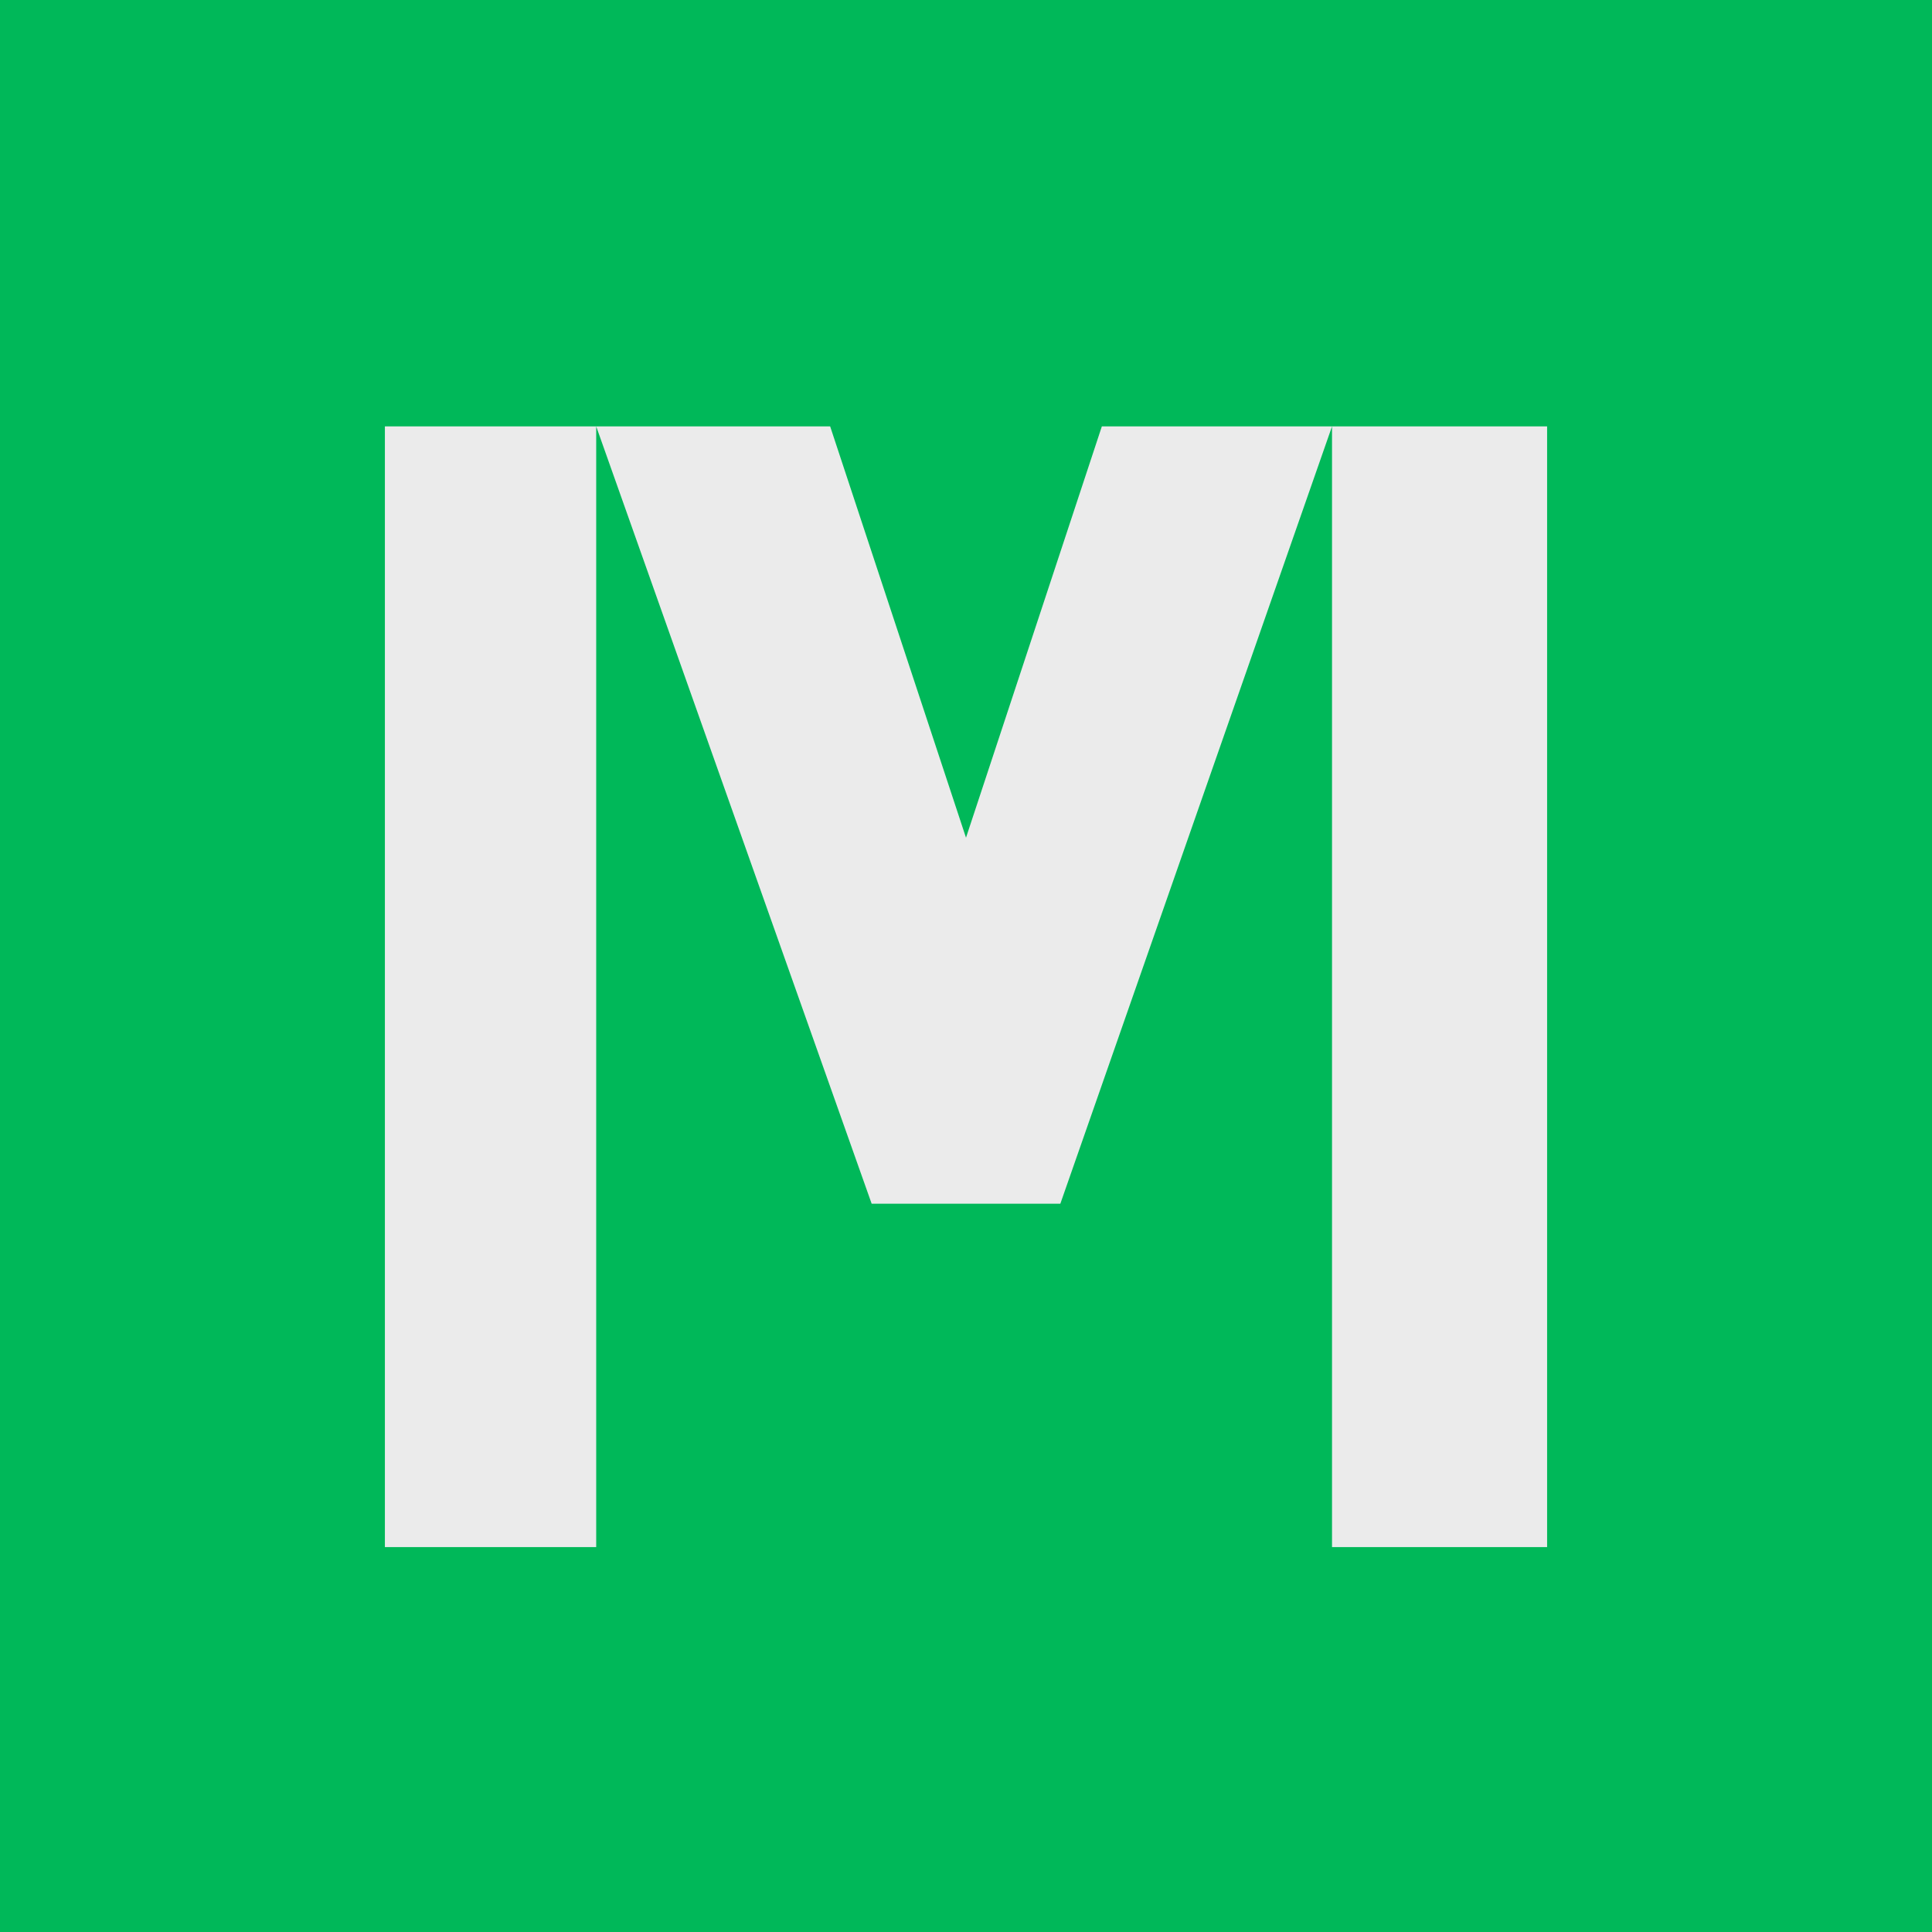
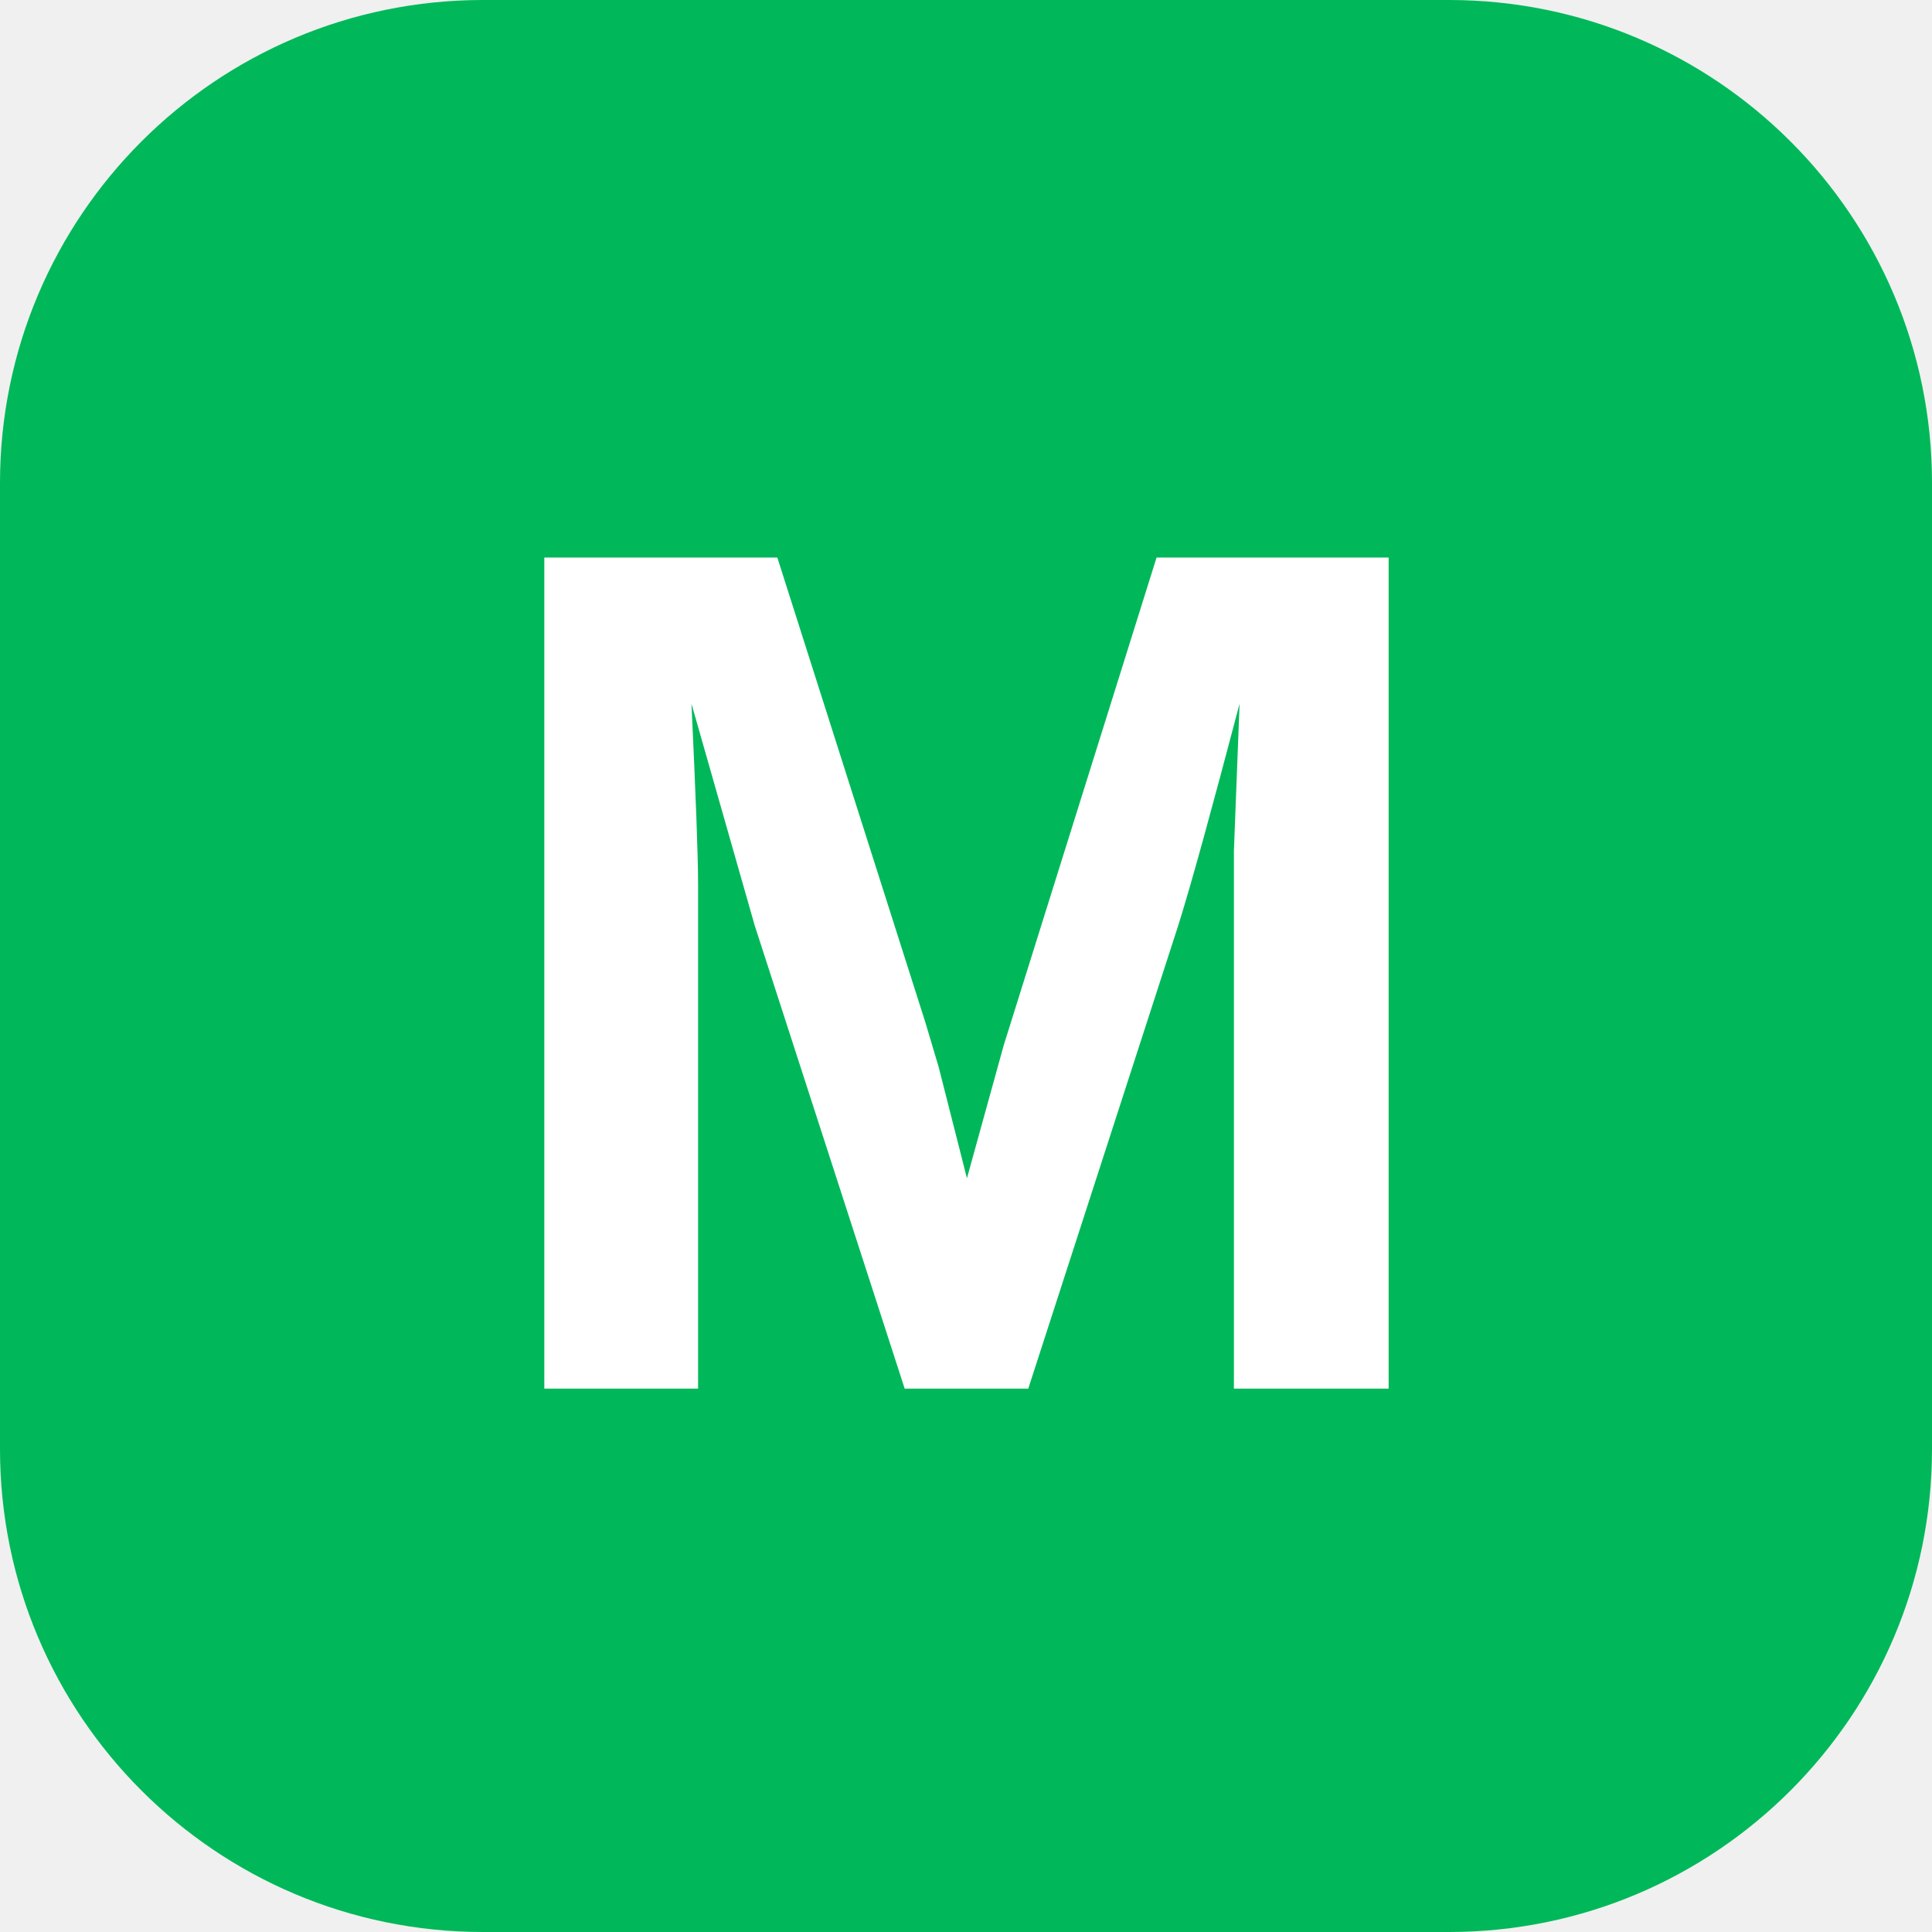
- <svg xmlns="http://www.w3.org/2000/svg" viewBox="0 0 512 512">
-   <rect width="512" height="512" fill="#00b859" />
-   <path fill="#ebebeb" d="M102 113h56v297h-56zM353 113h57v297h-57zM158 113h62l36 109 36-109h61L281 319h-50z" />
+ <svg xmlns="http://www.w3.org/2000/svg" viewBox="0 0 32 32">
+   <rect width="32" height="32" rx="8" fill="#00b859" />
+   <text x="16" y="23" font-family="Arial, sans-serif" font-size="20" font-weight="700" fill="white" text-anchor="middle">M</text>
</svg>
